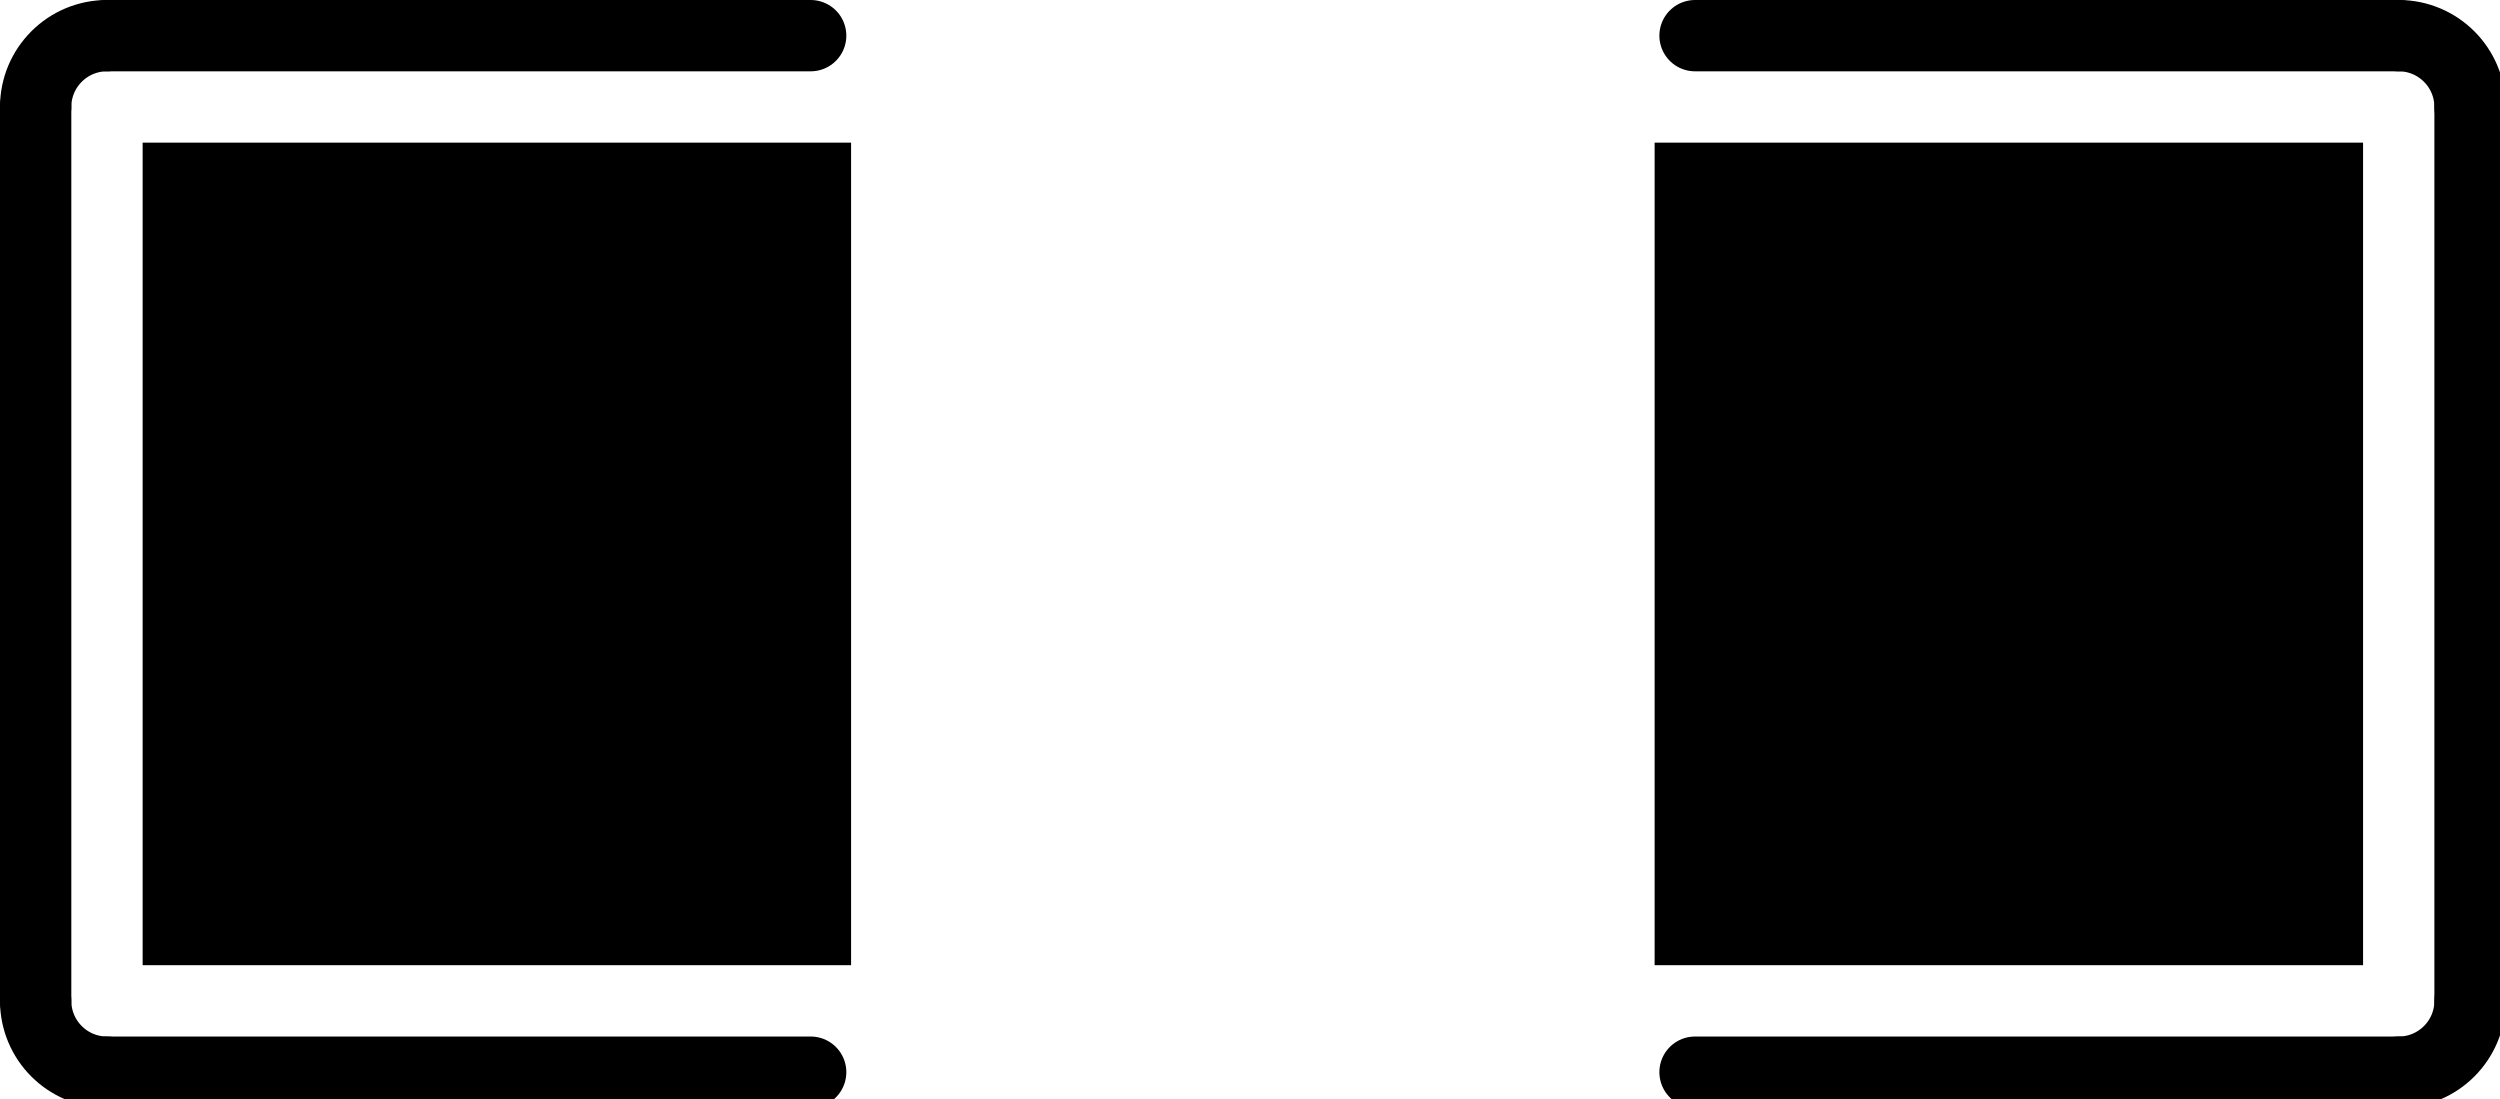
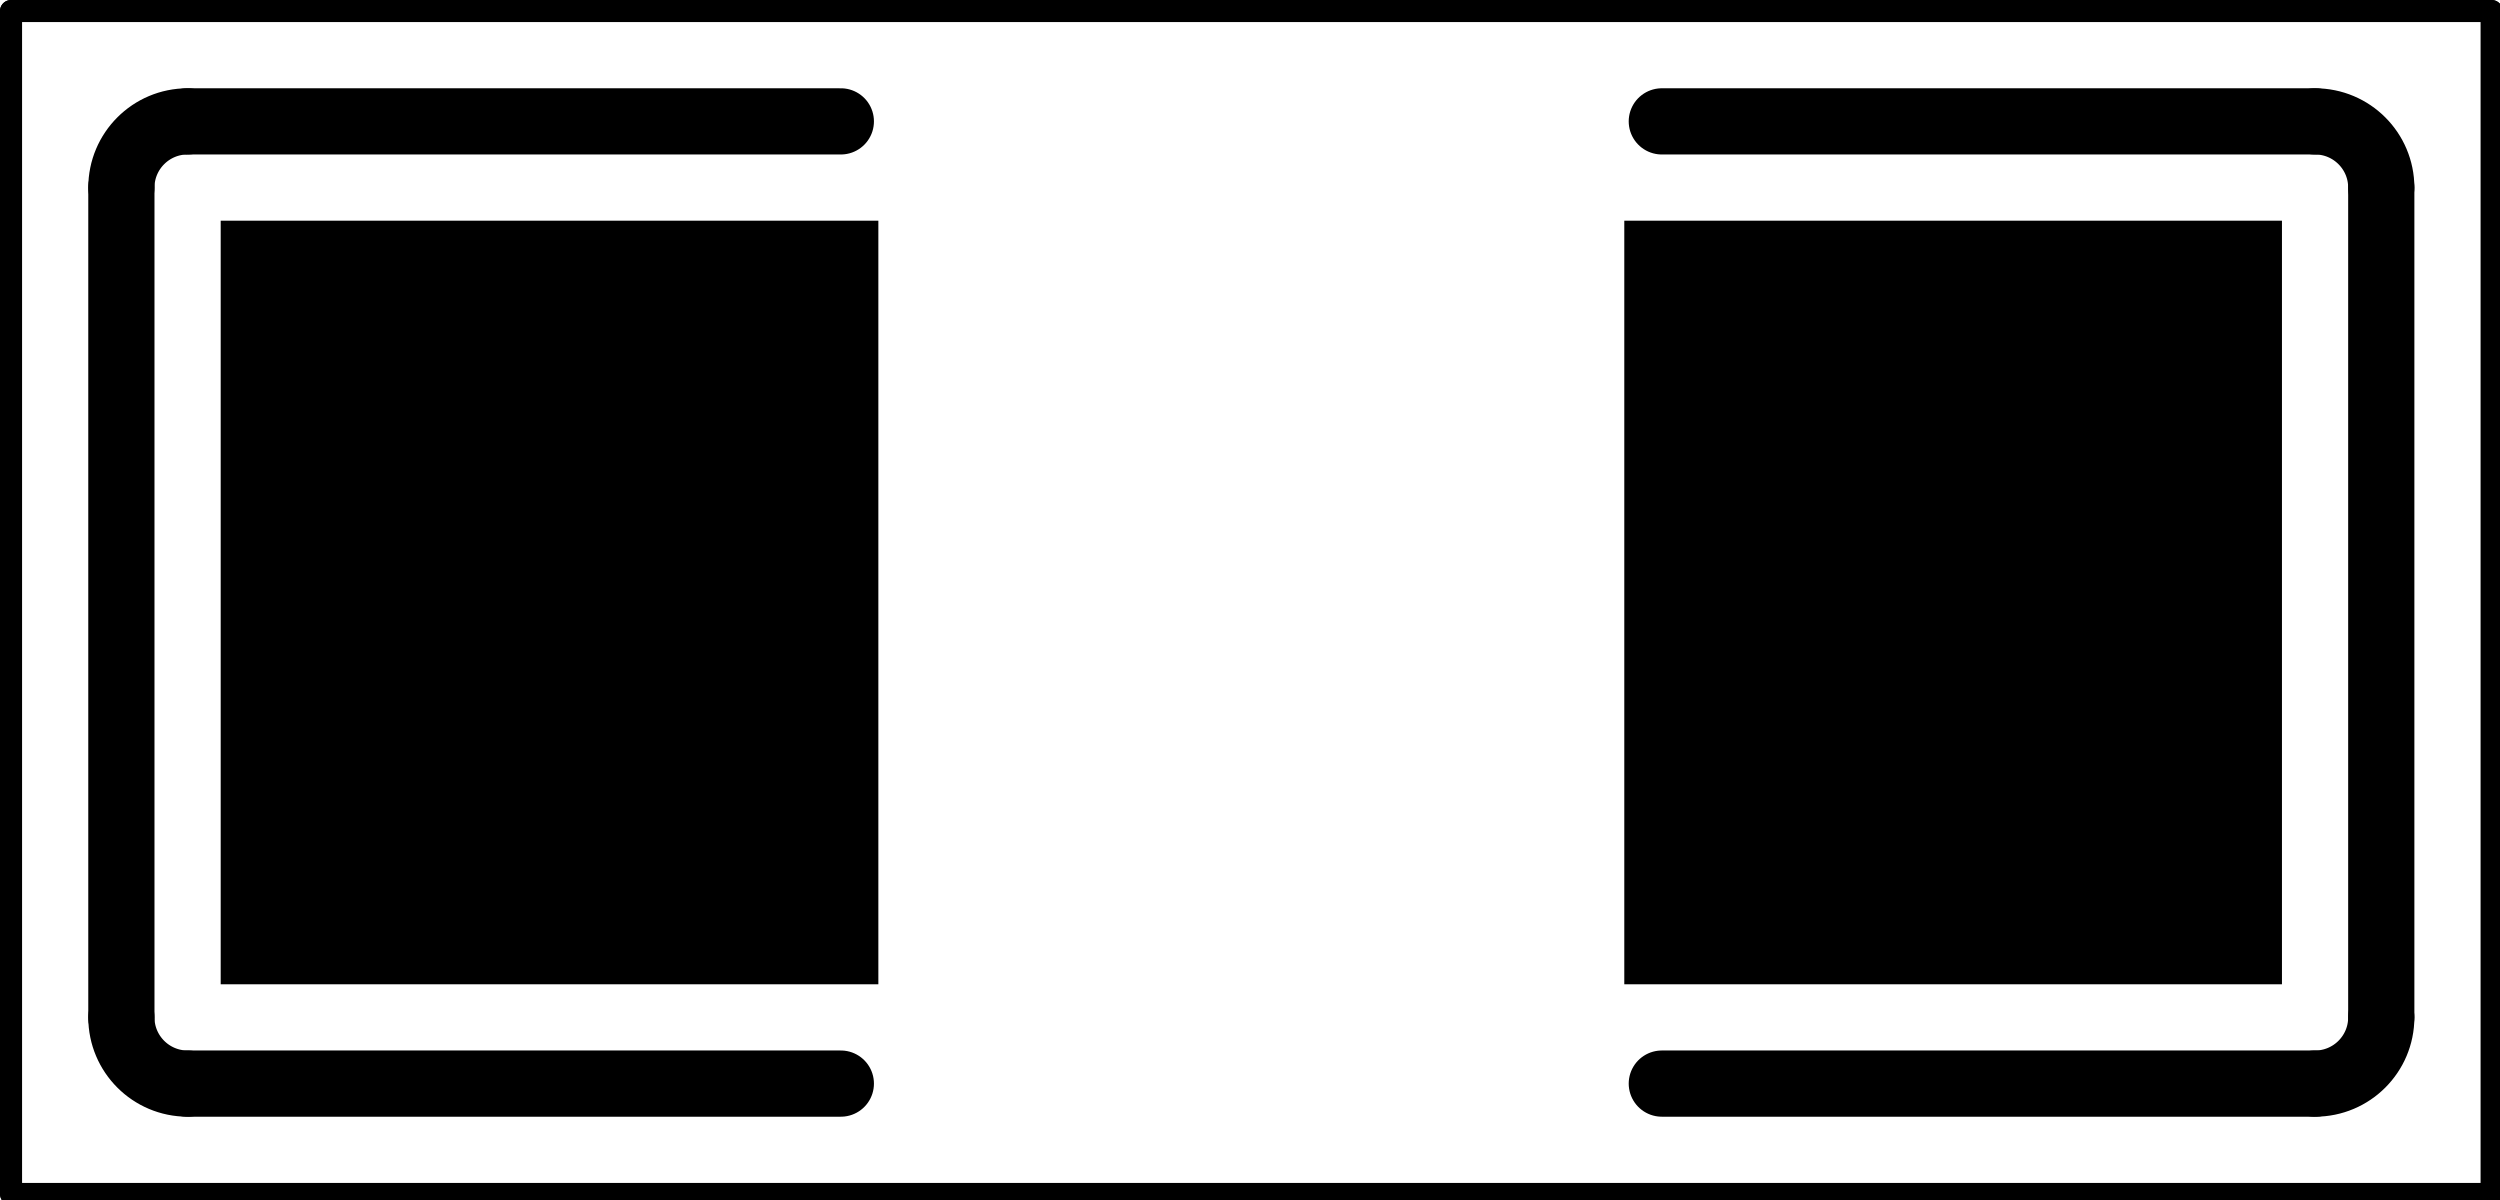
- <svg xmlns="http://www.w3.org/2000/svg" viewBox="0 0 5.258 2.311" width="100%" height="100%" preserveAspectRatio="xMidYMid meet">
+ <svg xmlns="http://www.w3.org/2000/svg" viewBox="0 0 5.664 2.718" width="100%" height="100%" preserveAspectRatio="xMidYMid meet">
  <g style="fill:#000000; fill-opacity:1;stroke:#000000; stroke-opacity:1; stroke-linecap:round; stroke-linejoin:round;" transform="translate(0 0) scale(1 1)">
-     <path style="fill:#000000; fill-opacity:1; stroke:none;fill-rule:evenodd;" d="M 3.48,2.03 3.48,0.3 4.97,0.3 4.97,2.03 Z" />
-     <path style="fill:#000000; fill-opacity:1; stroke:none;fill-rule:evenodd;" d="M 0.3,2.03 0.3,0.3 1.79,0.3 1.79,2.03 Z" />
+     <path style="fill:#000000; fill-opacity:1; stroke:none;fill-rule:evenodd;" d="M 3.68,2.23 3.68,0.5 5.17,0.5 5.17,2.23 Z" />
+     <path style="fill:#000000; fill-opacity:1; stroke:none;fill-rule:evenodd;" d="M 0.5,2.23 0.5,0.5 1.99,0.5 1.99,2.23 Z" />
  </g>
  <g style="fill:none; stroke:#000000; stroke-width:0.15; stroke-opacity:1; stroke-linecap:round; stroke-linejoin:round;">
-     <path d="M5.045 0.075 L3.565 0.075 " />
-     <path d="M3.565 2.255 L5.045 2.255 " />
-     <path d="M5.195 2.105 L5.195 0.225 " />
-     <path d="M0.225 0.075 L1.705 0.075 " />
-     <path d="M1.705 2.255 L0.225 2.255 " />
-     <path d="M0.075 2.105 L0.075 0.225 " />
-     <path d="M5.045 2.255 A0.15 0.15 0.0 0 0 5.195 2.105" />
-     <path d="M5.195 0.225 A0.15 0.15 0.0 0 0 5.045 0.075" />
-     <path d="M0.075 2.105 A0.15 0.15 0.0 0 0 0.225 2.255" />
-     <path d="M0.225 0.075 A0.15 0.15 0.0 0 0 0.075 0.225" />
+     <path d="M5.245 0.275 L3.765 0.275 " />
+     <path d="M3.765 2.455 L5.245 2.455 " />
+     <path d="M5.395 2.305 L5.395 0.425 " />
+     <path d="M0.425 0.275 L1.905 0.275 " />
+     <path d="M1.905 2.455 L0.425 2.455 " />
+     <path d="M0.275 2.305 L0.275 0.425 " />
+     <path d="M5.245 2.455 A0.15 0.15 0.0 0 0 5.395 2.305" />
+     <path d="M5.395 0.425 A0.15 0.15 0.0 0 0 5.245 0.275" />
+     <path d="M0.275 2.305 A0.15 0.15 0.0 0 0 0.425 2.455" />
+     <path d="M0.425 0.275 A0.15 0.15 0.0 0 0 0.275 0.425" />
+   </g>
+   <g style="fill:none; stroke:#000000; stroke-width:0.05; stroke-opacity:1; stroke-linecap:round; stroke-linejoin:round;">
+     <path d="M0.025 0.025 L5.645 0.025 " />
+     <path d="M5.645 0.025 L5.645 2.705 " />
+     <path d="M5.645 2.705 L0.025 2.705 " />
+     <path d="M0.025 2.705 L0.025 0.025 " />
  </g>
</svg>
